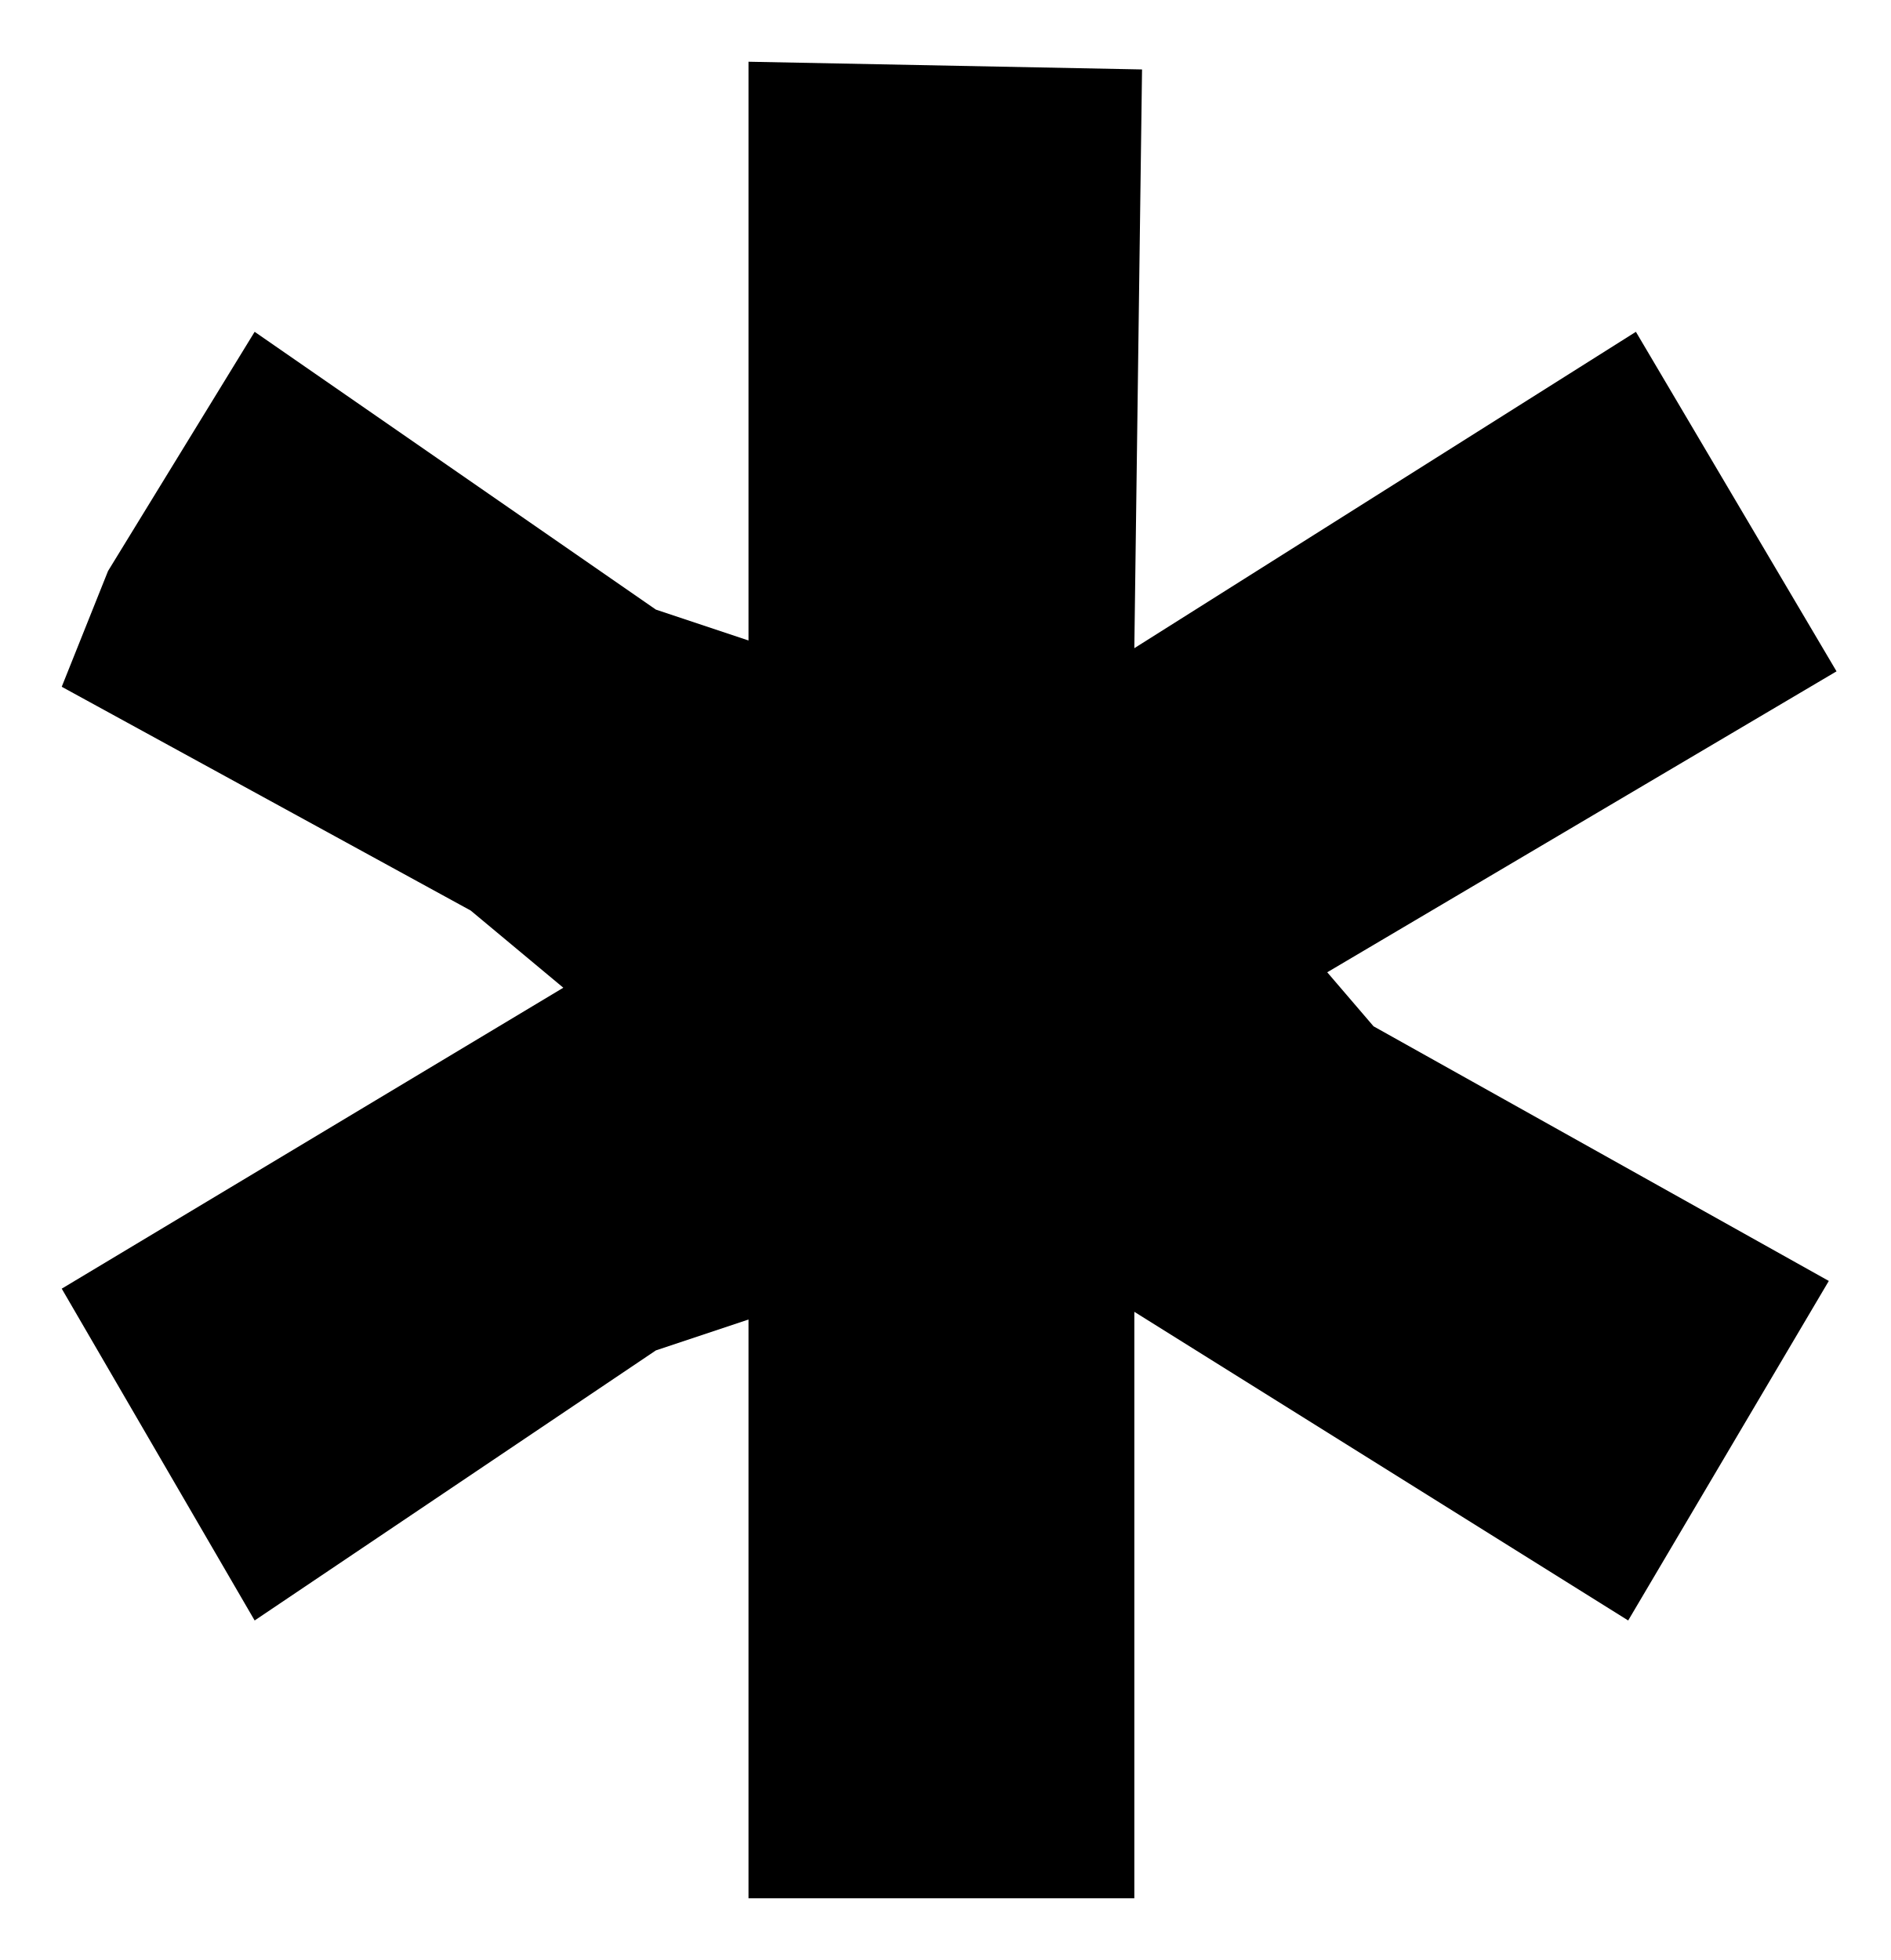
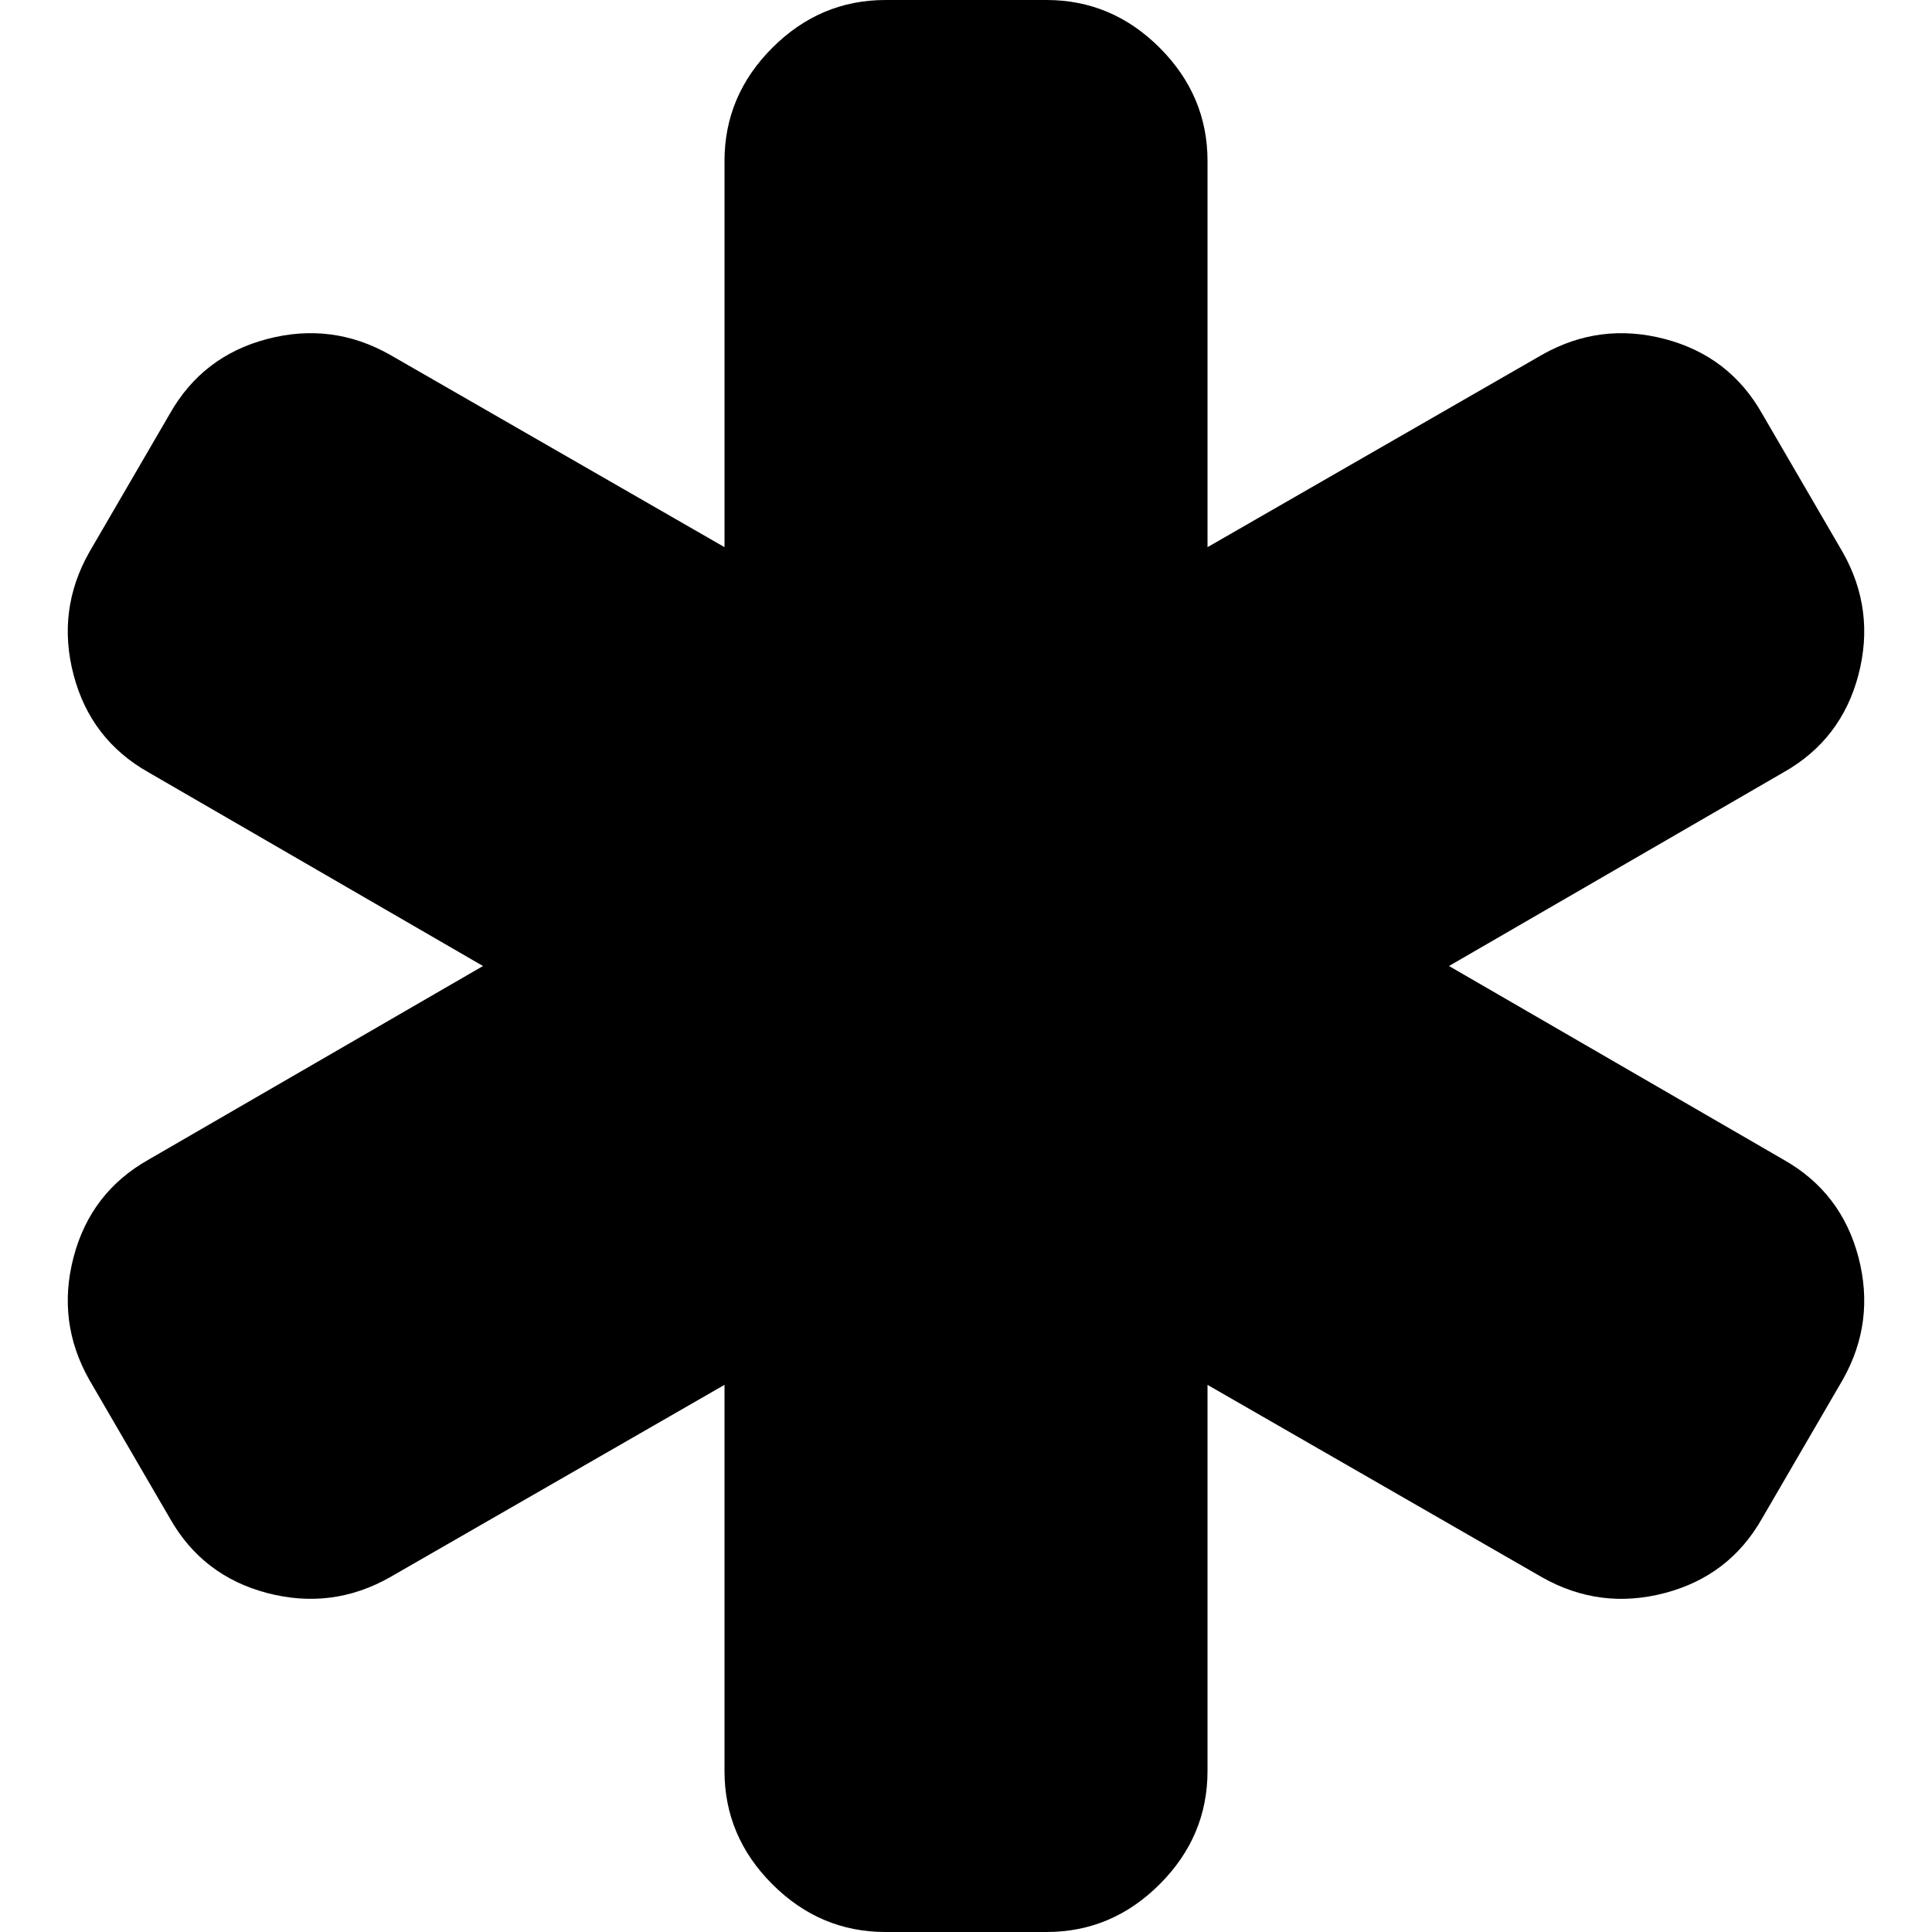
- <svg xmlns="http://www.w3.org/2000/svg" viewBox="918 274 245 254" role="img" aria-label="Asterisco de MUSA">
-   <path id="mark" fill="#000" d="M1015,282 L1015,357 L1003,353 L951,317 L932,348 L926,363 L979,392 L991,402 L926,441 L951,484 L1003,449 L1015,445 L1015,520 L1065,520 L1065,444 L1129,484 L1155,440 L1096,407 L1090,400 L1156,361 L1130,317 L1065,358 L1066,283Z" />
+ <svg xmlns="http://www.w3.org/2000/svg" viewBox="0 0 438.529 438.529" role="img" aria-label="Asterisco de MUSA">
+   <path id="mark" fill="#000" d="M421.833,285.36c-2.573-9.801-8.233-17.179-16.991-22.128l-75.944-43.966l75.944-43.968 c8.758-4.949,14.421-12.322,16.991-22.126c2.566-9.803,1.379-19.082-3.572-27.836L399.99,93.932 c-4.948-8.757-12.319-14.419-22.127-16.989c-9.802-2.565-19.072-1.376-27.833,3.576l-75.944,43.677v-87.65 c0-9.899-3.621-18.464-10.855-25.697C256,3.616,247.433,0,237.537,0h-36.54c-9.9,0-18.464,3.619-25.697,10.849 c-7.232,7.232-10.85,15.798-10.85,25.697v87.65l-75.945-43.68c-8.757-4.952-18.036-6.145-27.837-3.576 c-9.803,2.573-17.179,8.232-22.128,16.989l-18.271,31.405c-4.952,8.754-6.14,18.033-3.571,27.836 c2.574,9.801,8.232,17.178,16.989,22.126l75.945,43.972l-75.945,43.966c-8.757,4.949-14.419,12.323-16.989,22.128 c-2.568,9.801-1.377,19.075,3.571,27.829l18.272,31.408c4.947,8.761,12.32,14.421,22.126,16.995 c9.805,2.562,19.08,1.375,27.837-3.58l75.945-43.681v87.655c0,9.891,3.617,18.466,10.85,25.694 c7.233,7.234,15.8,10.848,25.697,10.848h36.54c9.896,0,18.466-3.613,25.693-10.848c7.238-7.229,10.855-15.804,10.855-25.694 v-87.648l75.944,43.681c8.761,4.948,18.031,6.143,27.833,3.573c9.804-2.574,17.179-8.23,22.127-16.991l18.271-31.405 C423.212,304.438,424.4,295.161,421.833,285.36z" />
</svg>
